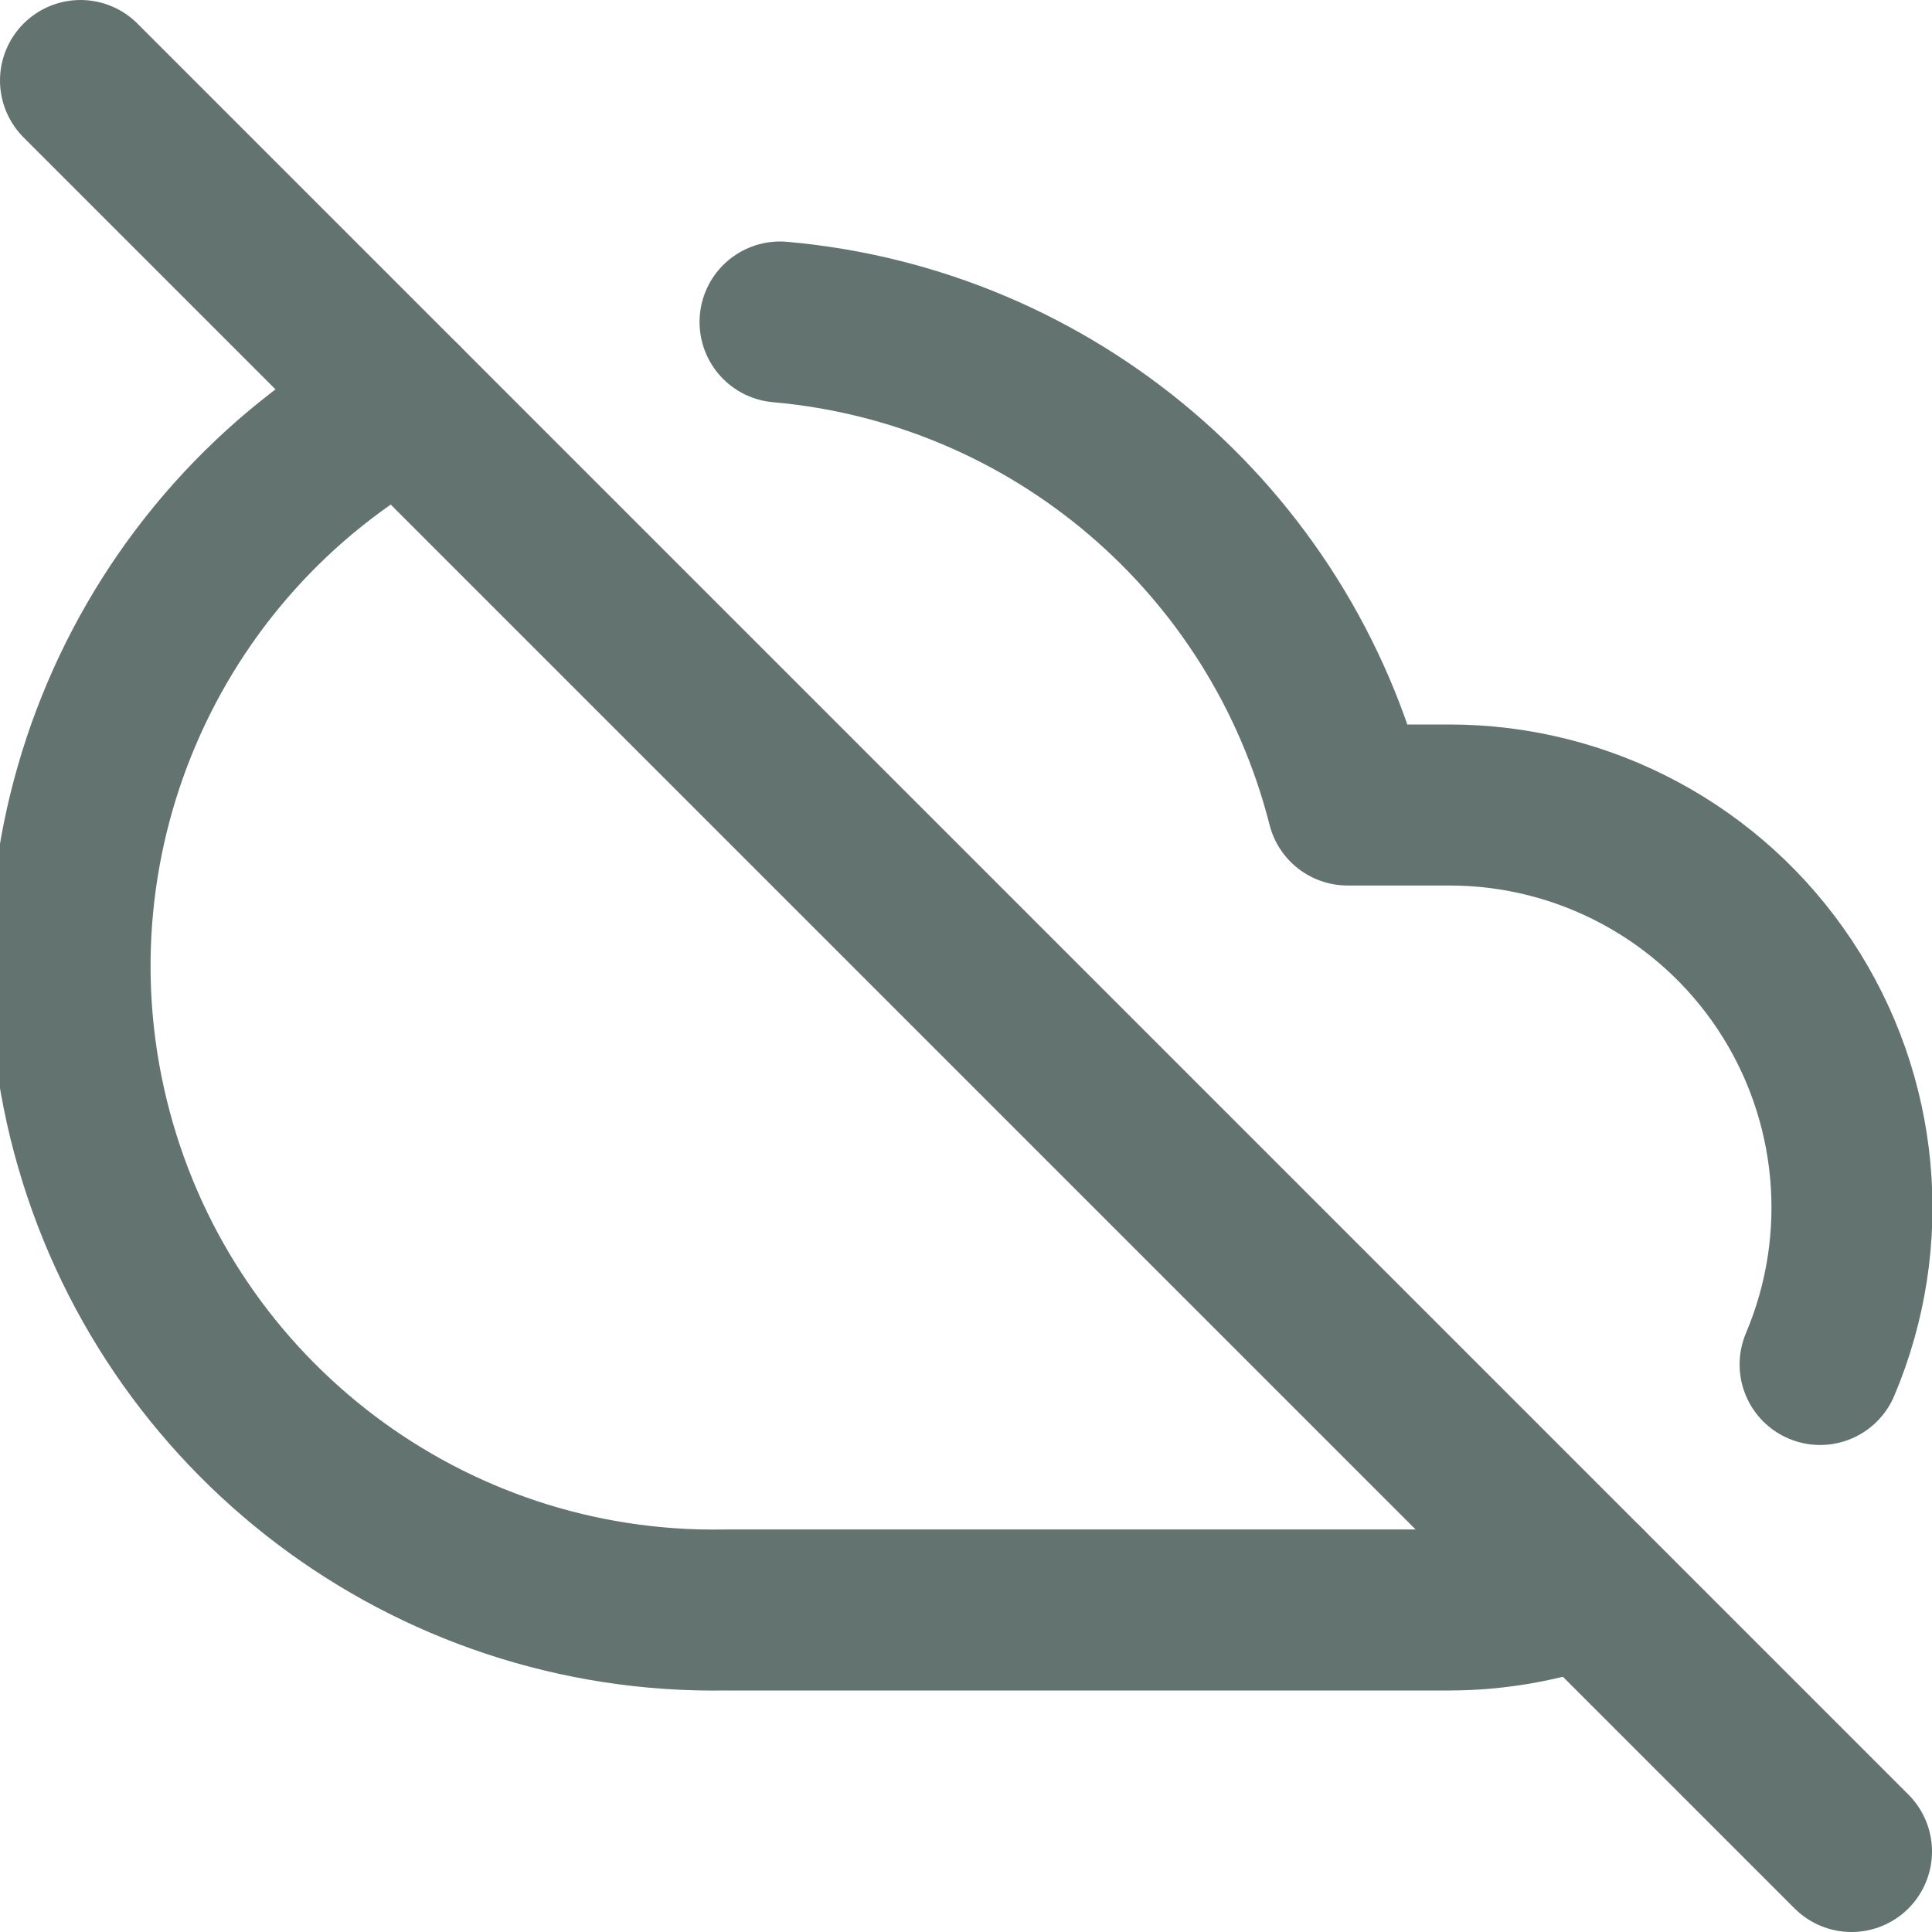
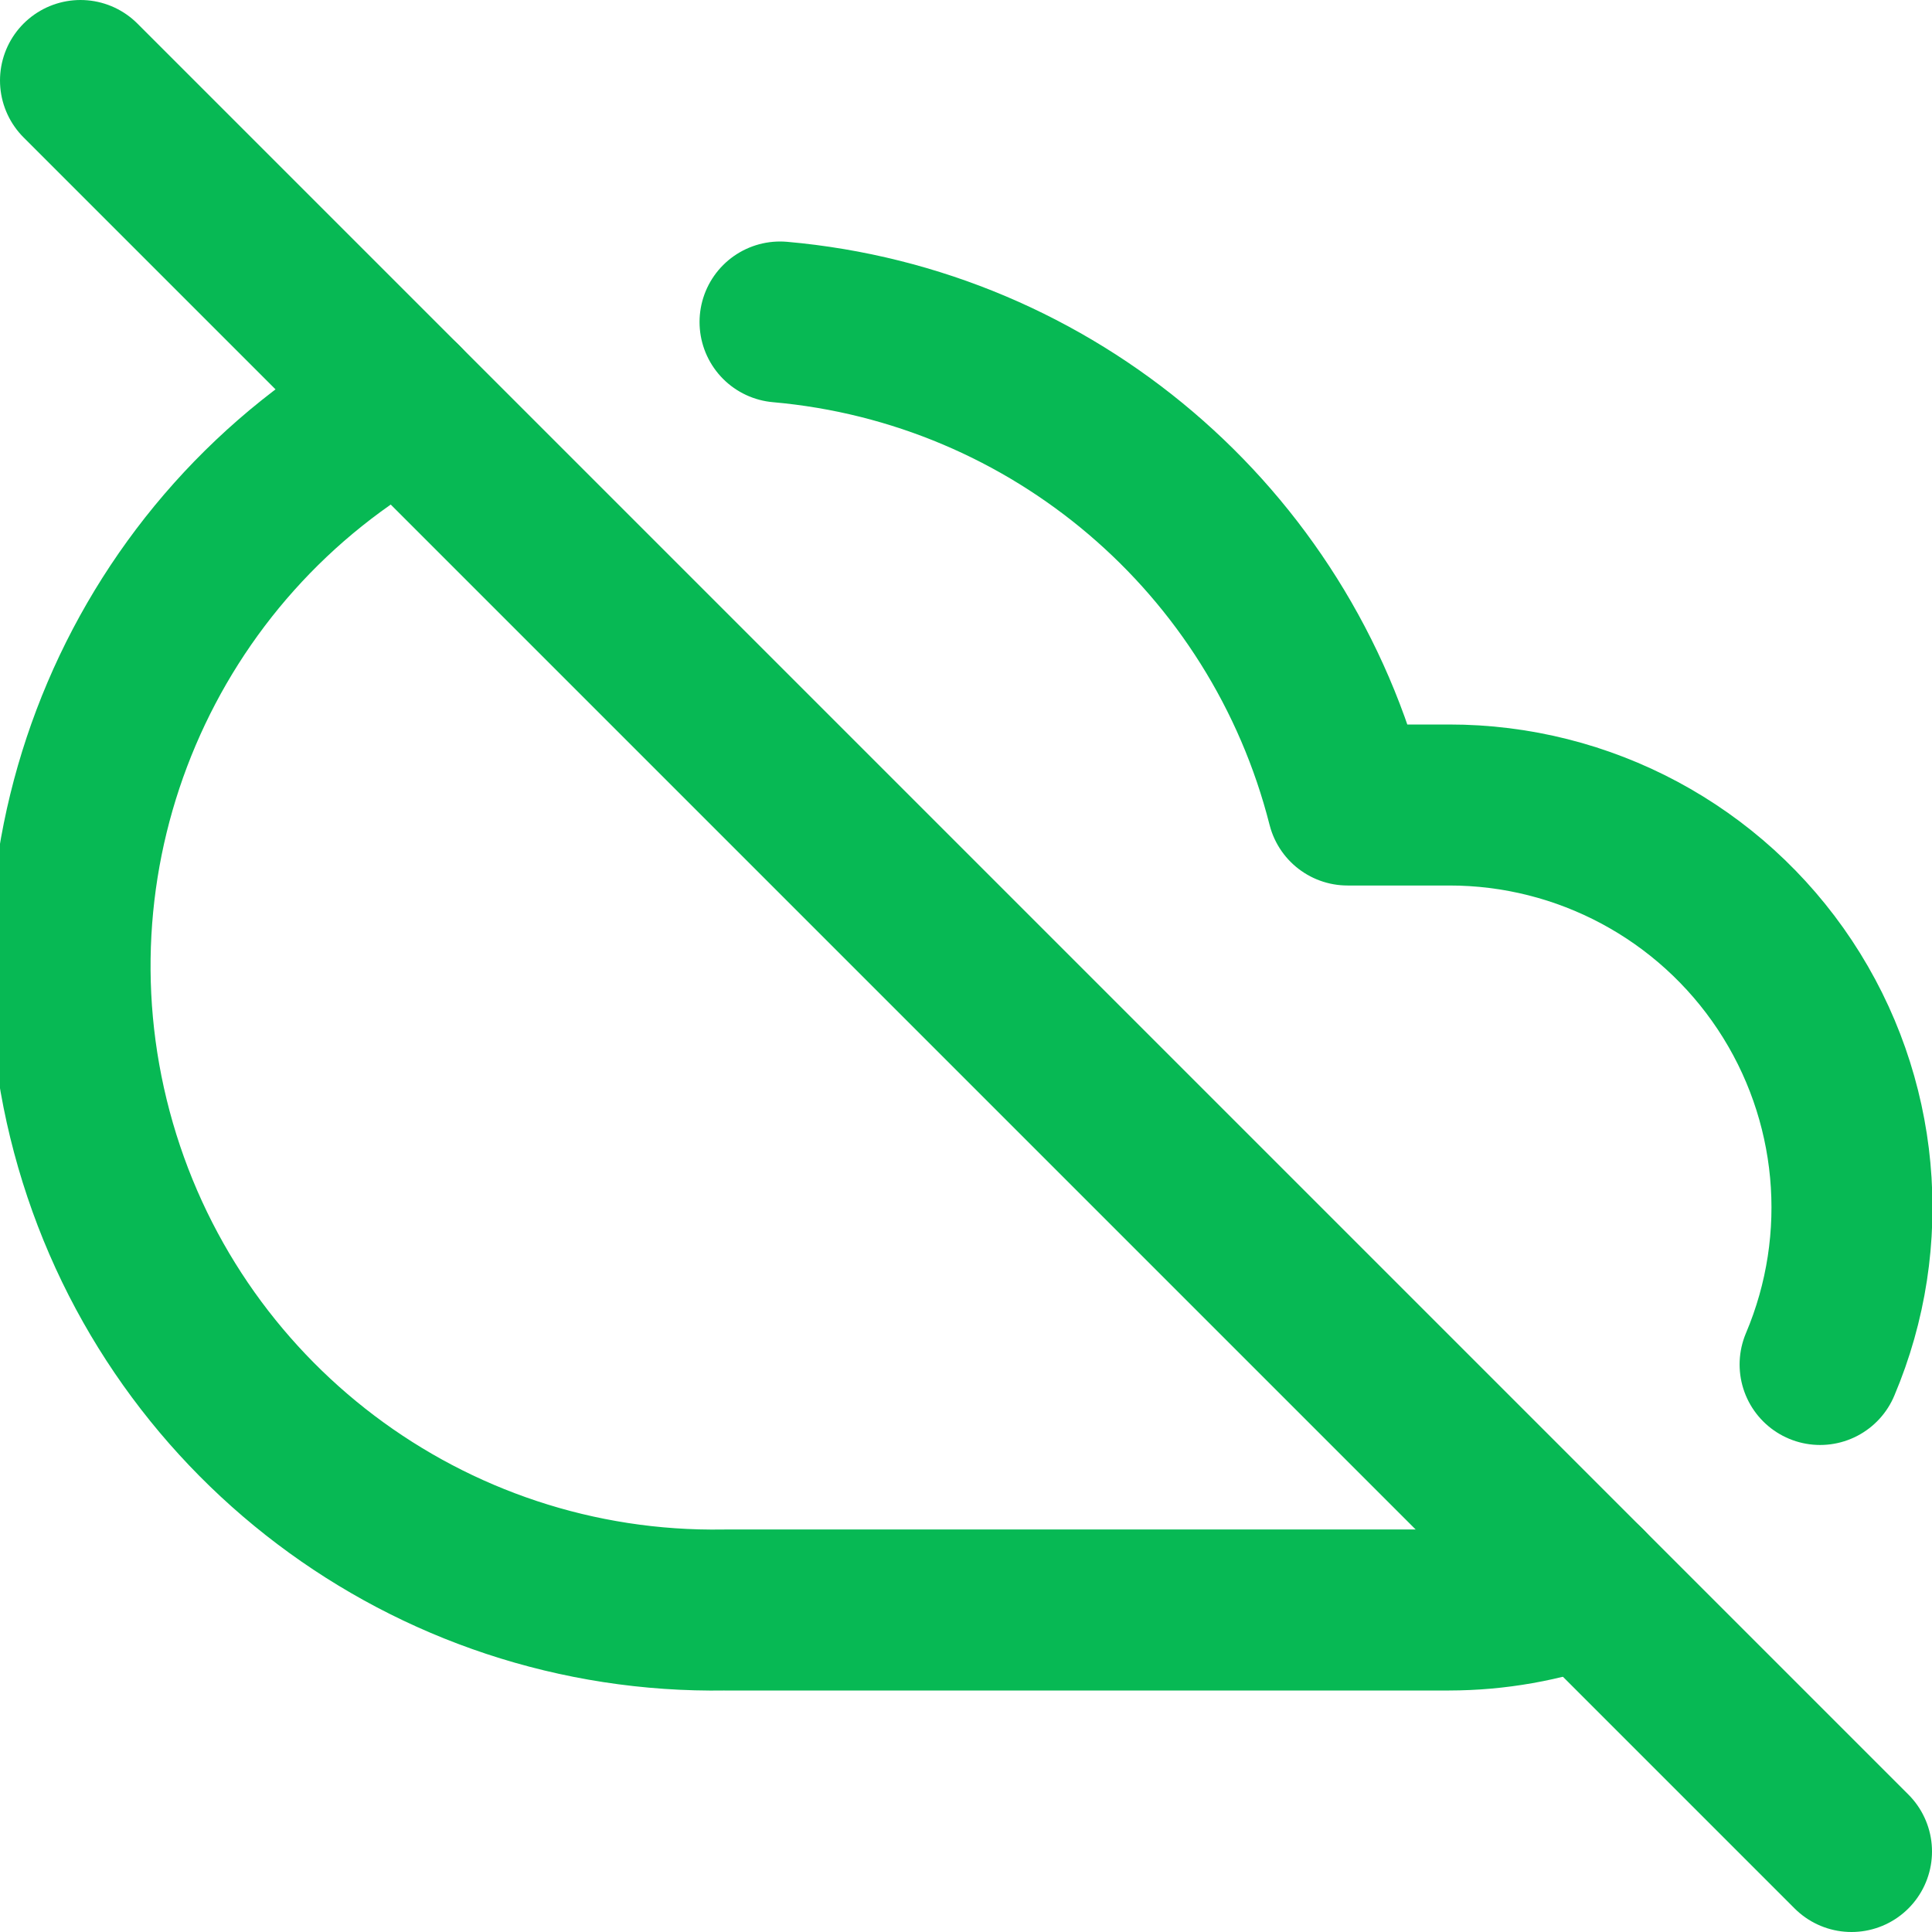
- <svg xmlns="http://www.w3.org/2000/svg" width="24" height="24" viewBox="0 0 24 24" fill="none" stroke="#627370" stroke-width="2" stroke-linecap="round" stroke-linejoin="round" class="feather feather-cloud-off">
+ <svg xmlns="http://www.w3.org/2000/svg" width="24" height="24" viewBox="0 0 24 24" fill="none" stroke="#07B954" stroke-width="2" stroke-linecap="round" stroke-linejoin="round" class="feather feather-cloud-off">
  <path d="M22.61 16.95A5 5 0 0 0 18 10h-1.26a8 8 0 0 0-7.05-6M5 5a8 8 0 0 0 4 15h9a5 5 0 0 0 1.7-.3" />
  <line x1="1" y1="1" x2="23" y2="23" />
</svg>
